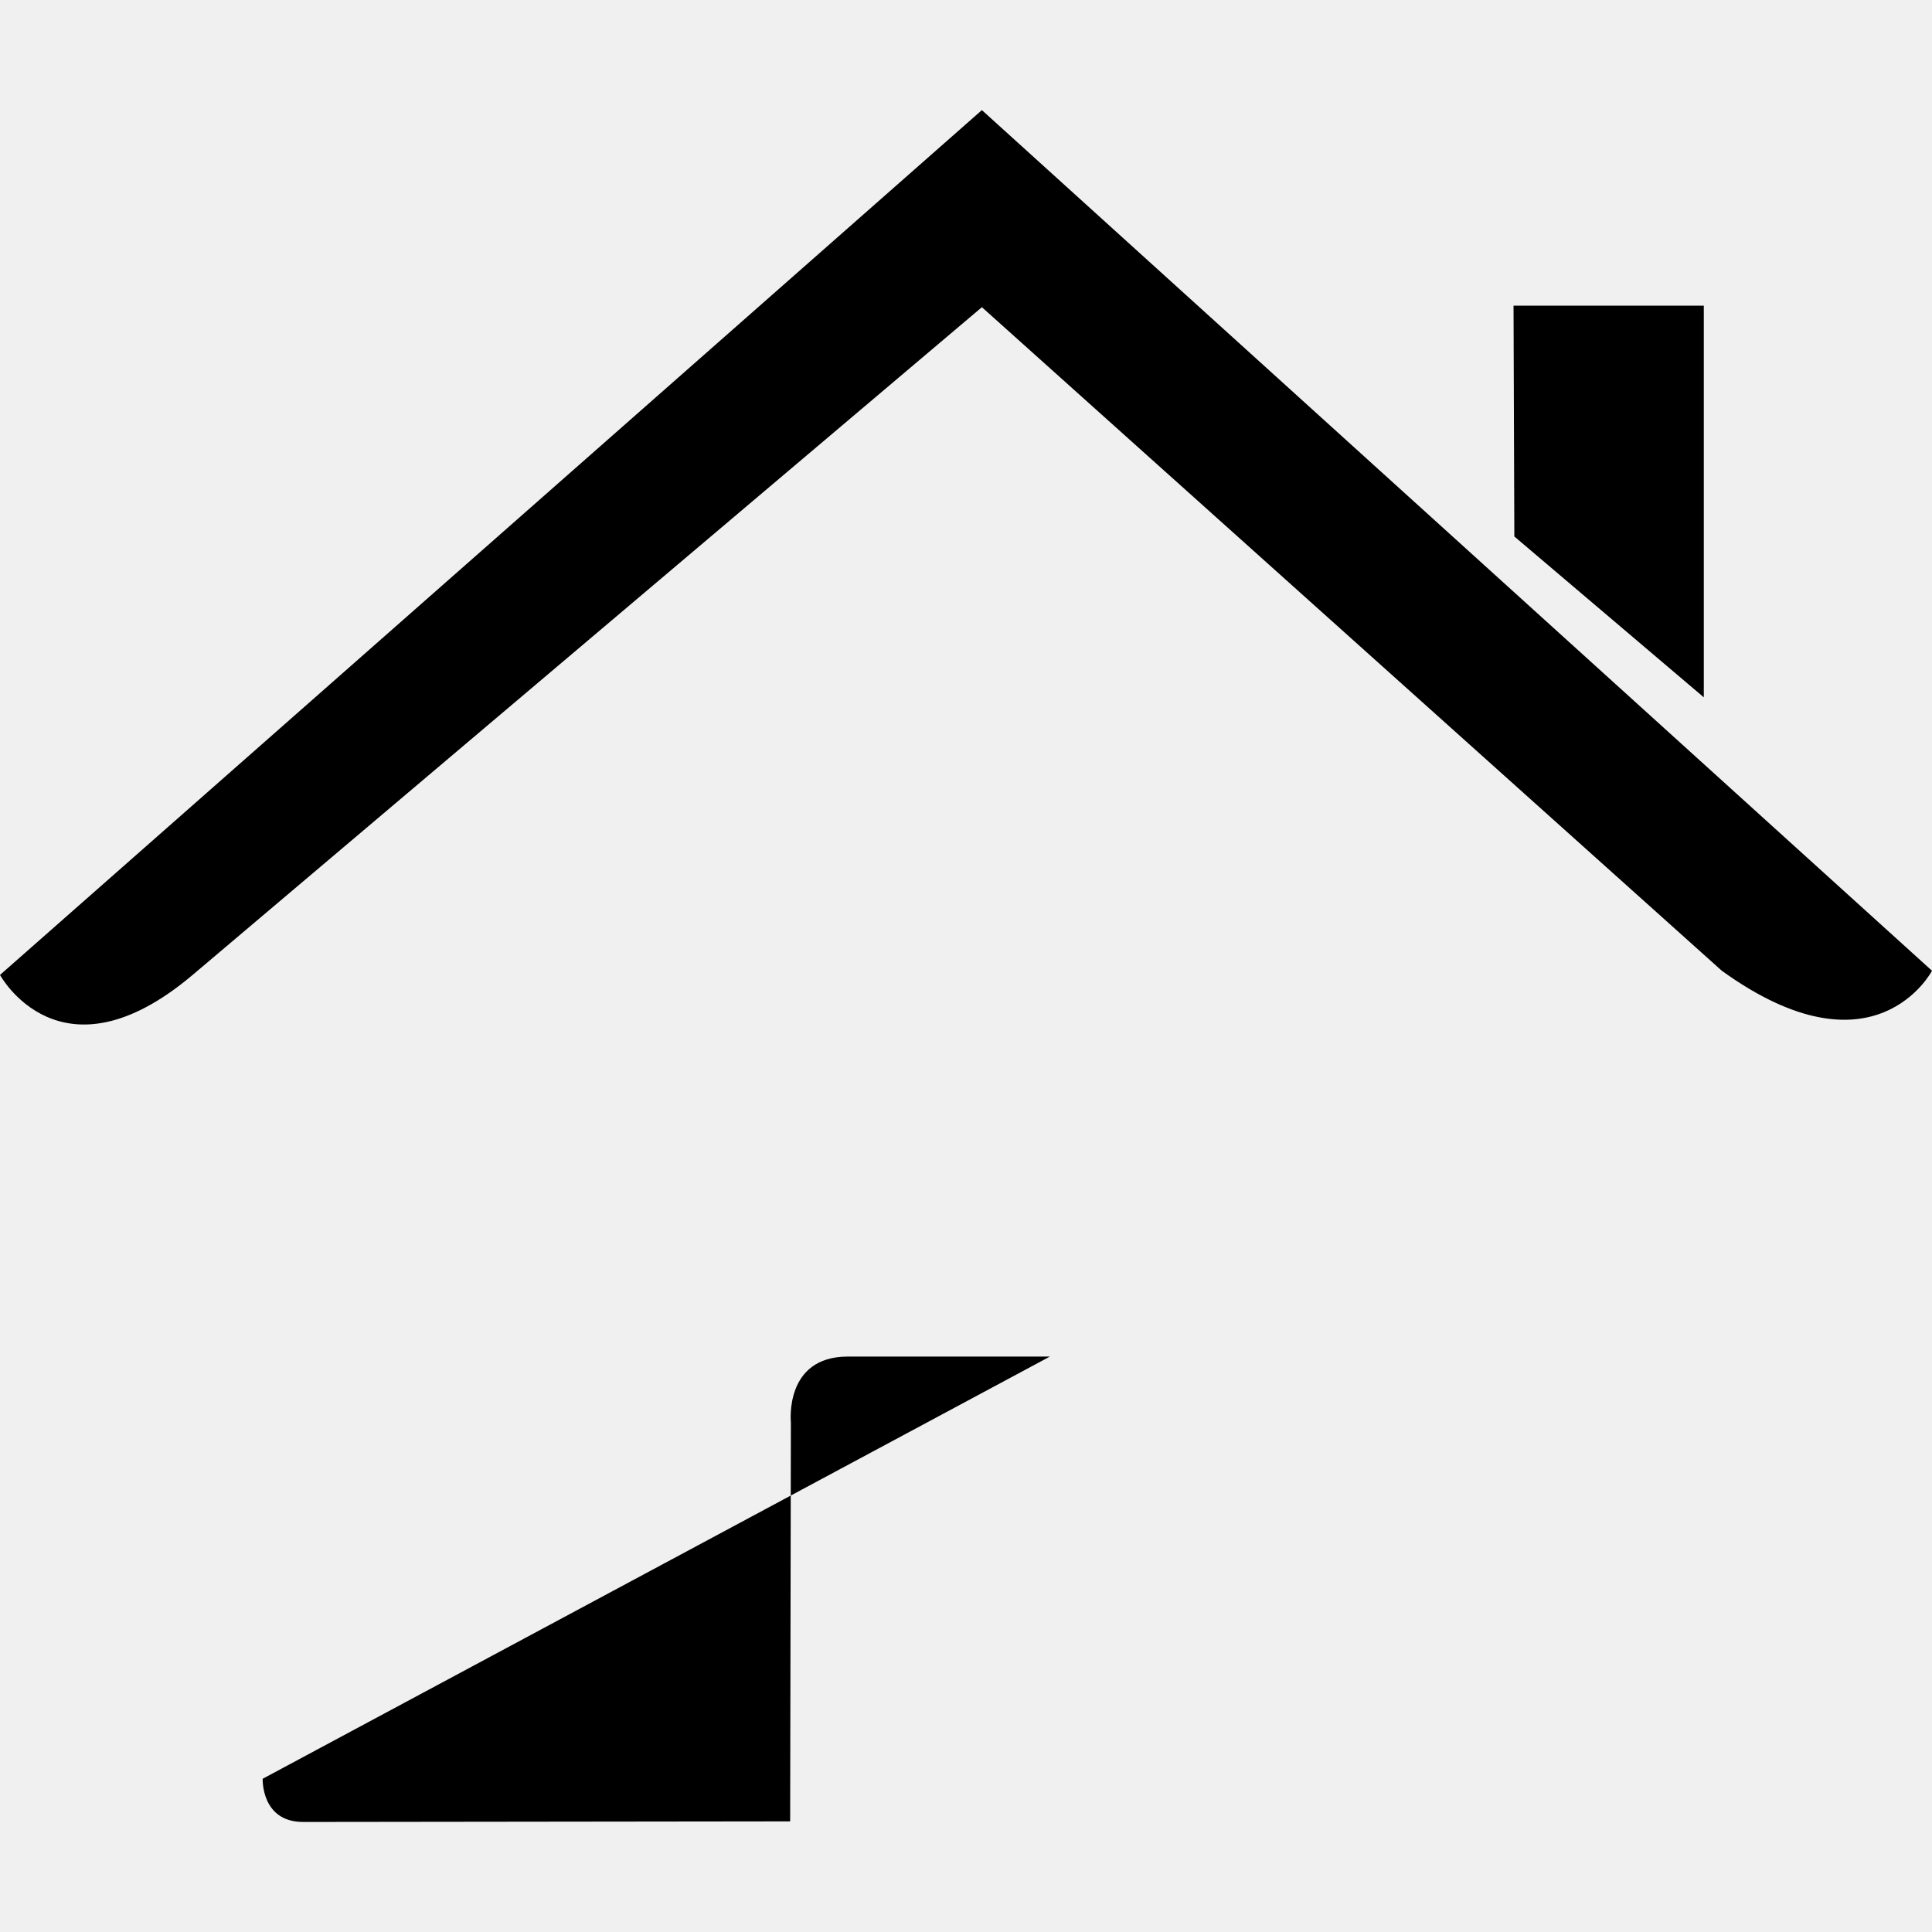
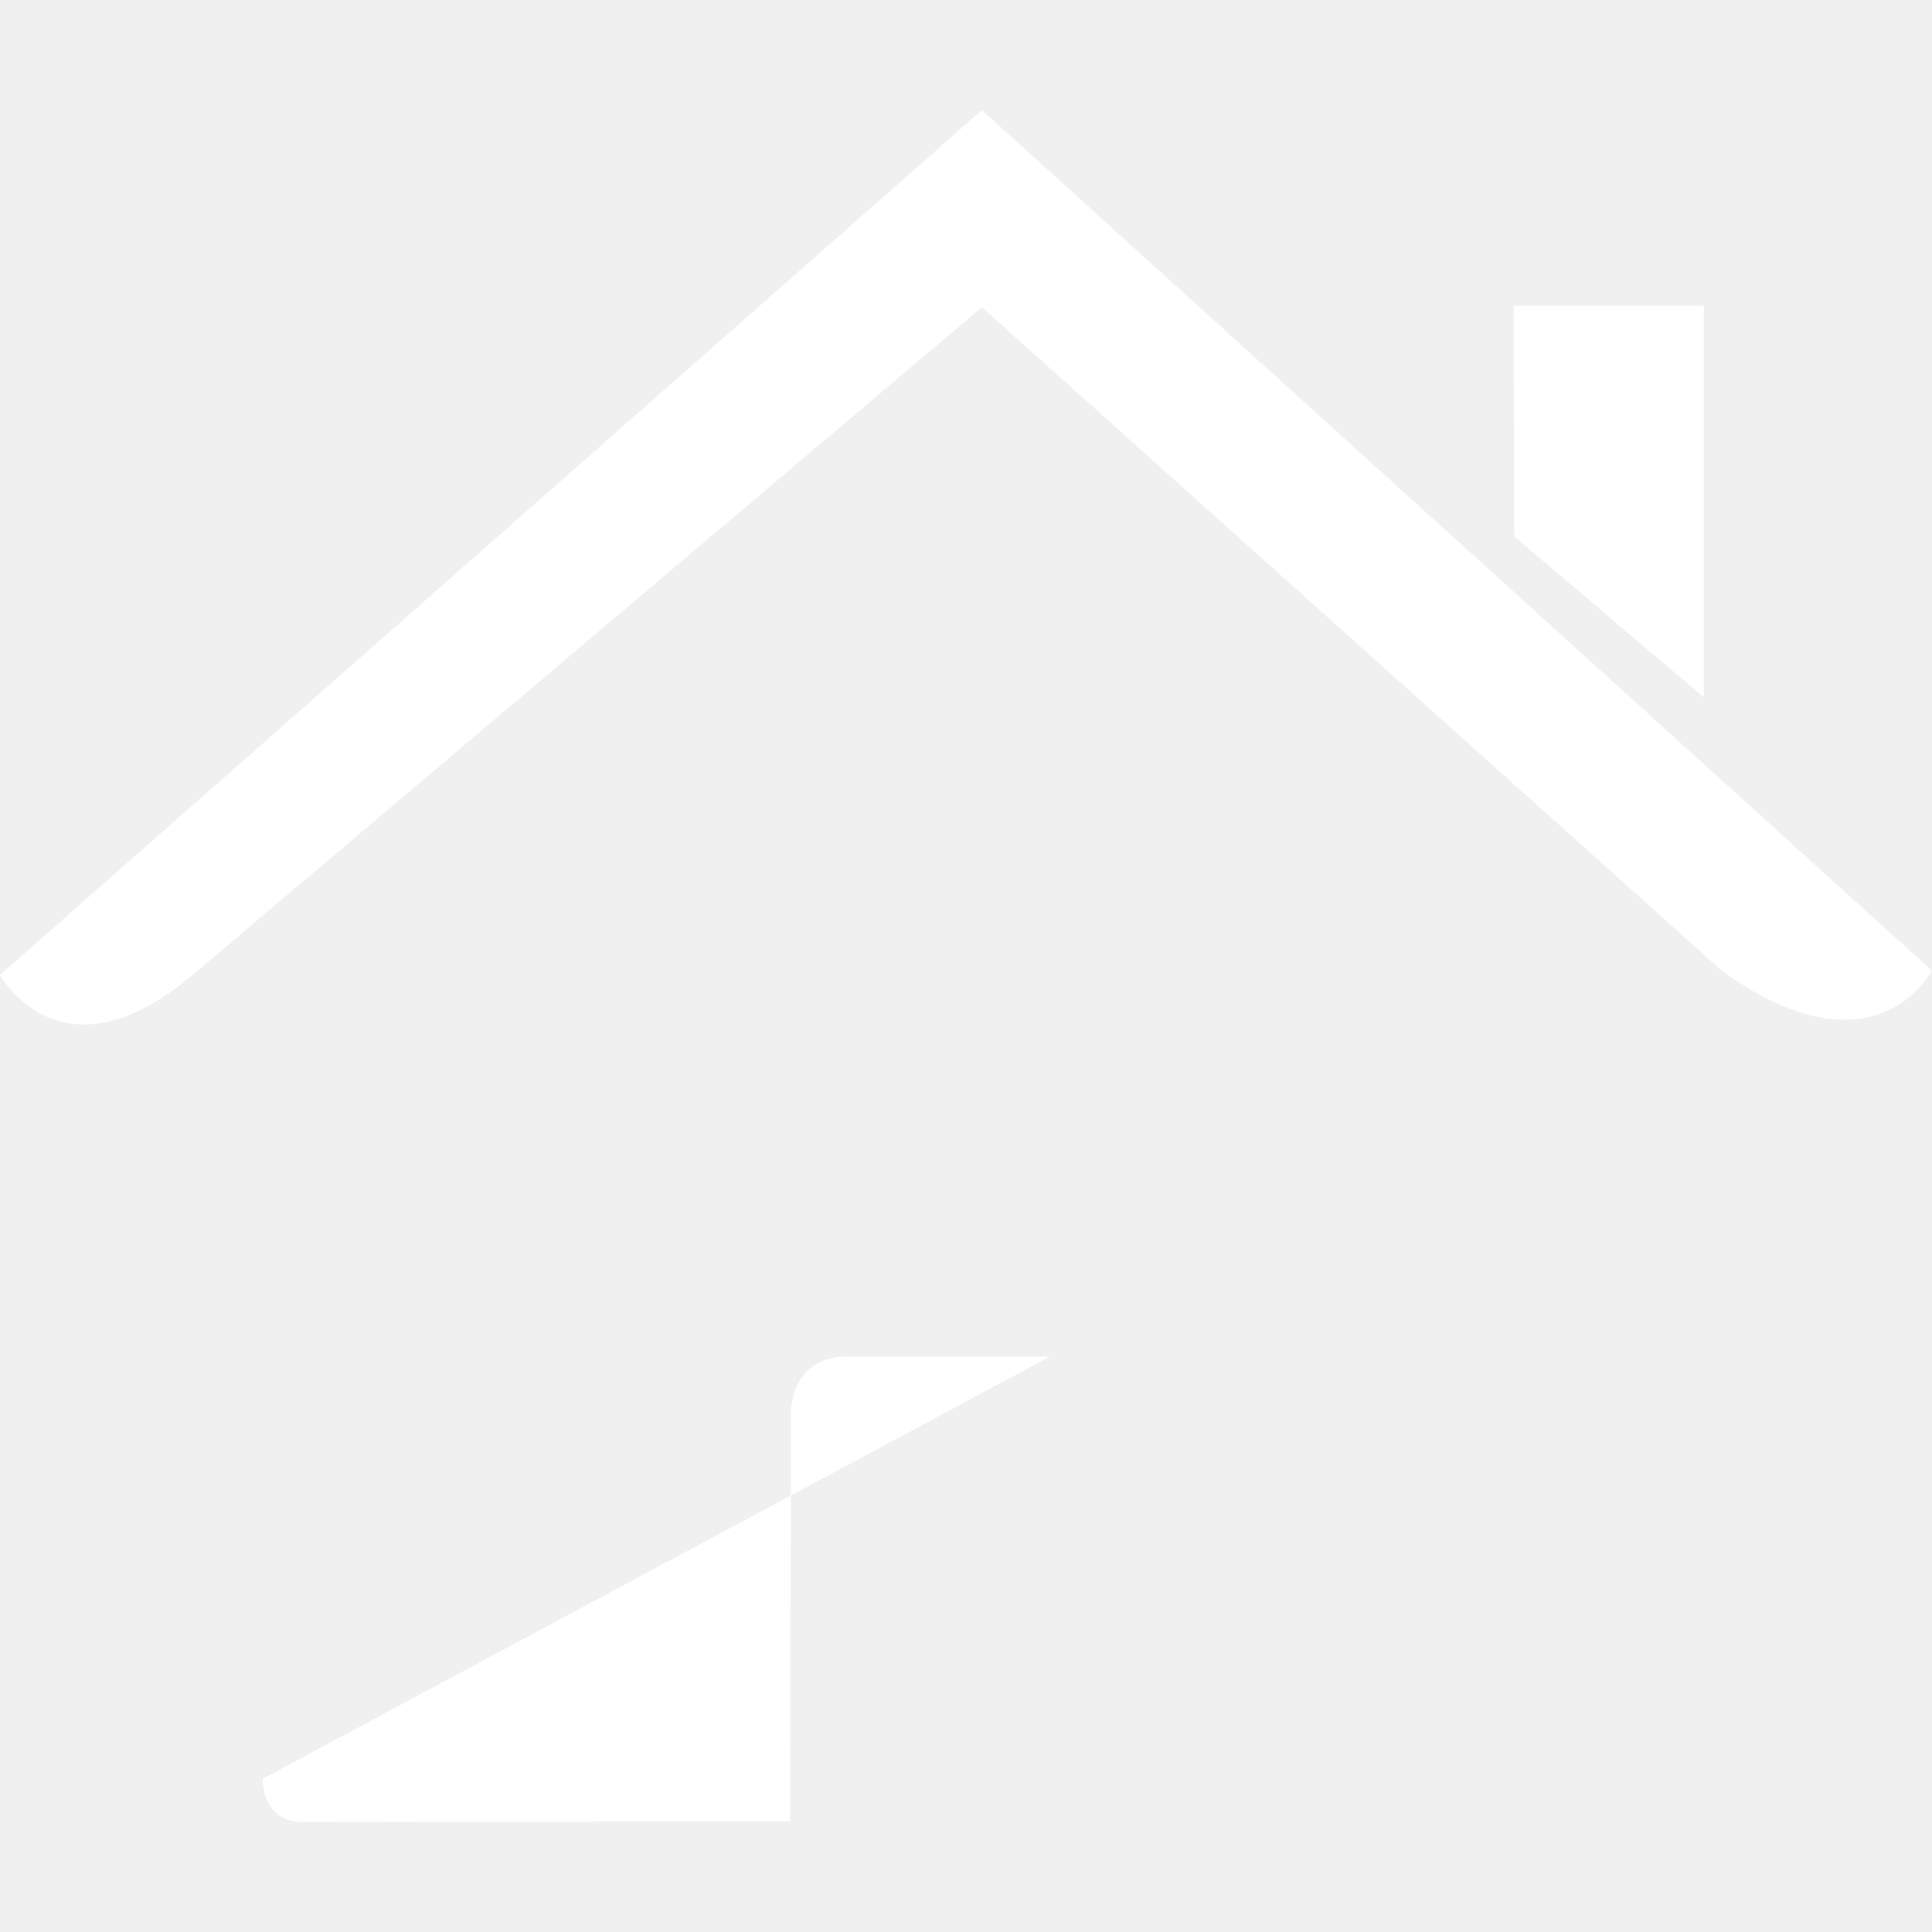
<svg xmlns="http://www.w3.org/2000/svg" viewBox="0 0 26.39 26.39">
  <g>
-     <path d="M3.588,24.297c0,0-0.024,0.59,0.553,0.59c0.718,0,6.652-0.008,6.652-0.008l0.01-5.451c0,0-0.094-0.898,0.777-0.898h2.761,c1.031,0,0.968,0.898,0.968,0.898l-0.012,5.434c0,0,5.628,0,6.512,0c0.732,0,0.699-0.734,0.699-0.734V14.076L13.33,5.913,l-9.742,8.164C3.588,14.077,3.588,24.297,3.588,24.297z" />
-     <path d="M0,13.317c0,0,0.826,1.524,2.631,0l10.781-9.121l10.107,9.064c2.088,1.506,2.871,0,2.871,0L13.412,1.504L0,13.317z" />
-     <polygon points="23.273,4.175 20.674,4.175 20.685,7.328 23.273,9.525" />
+     <path fill="#ffffff" d="M3.588,24.297c0,0-0.024,0.59,0.553,0.59c0.718,0,6.652-0.008,6.652-0.008l0.01-5.451c0,0-0.094-0.898,0.777-0.898h2.761,c1.031,0,0.968,0.898,0.968,0.898l-0.012,5.434c0,0,5.628,0,6.512,0c0.732,0,0.699-0.734,0.699-0.734V14.076L13.33,5.913,l-9.742,8.164C3.588,14.077,3.588,24.297,3.588,24.297z" />
+     <path fill="#ffffff" d="M0,13.317c0,0,0.826,1.524,2.631,0l10.781-9.121l10.107,9.064c2.088,1.506,2.871,0,2.871,0L13.412,1.504L0,13.317z" />
+     <polygon fill="#ffffff" points="23.273,4.175 20.674,4.175 20.685,7.328 23.273,9.525" />
  </g>
</svg>
